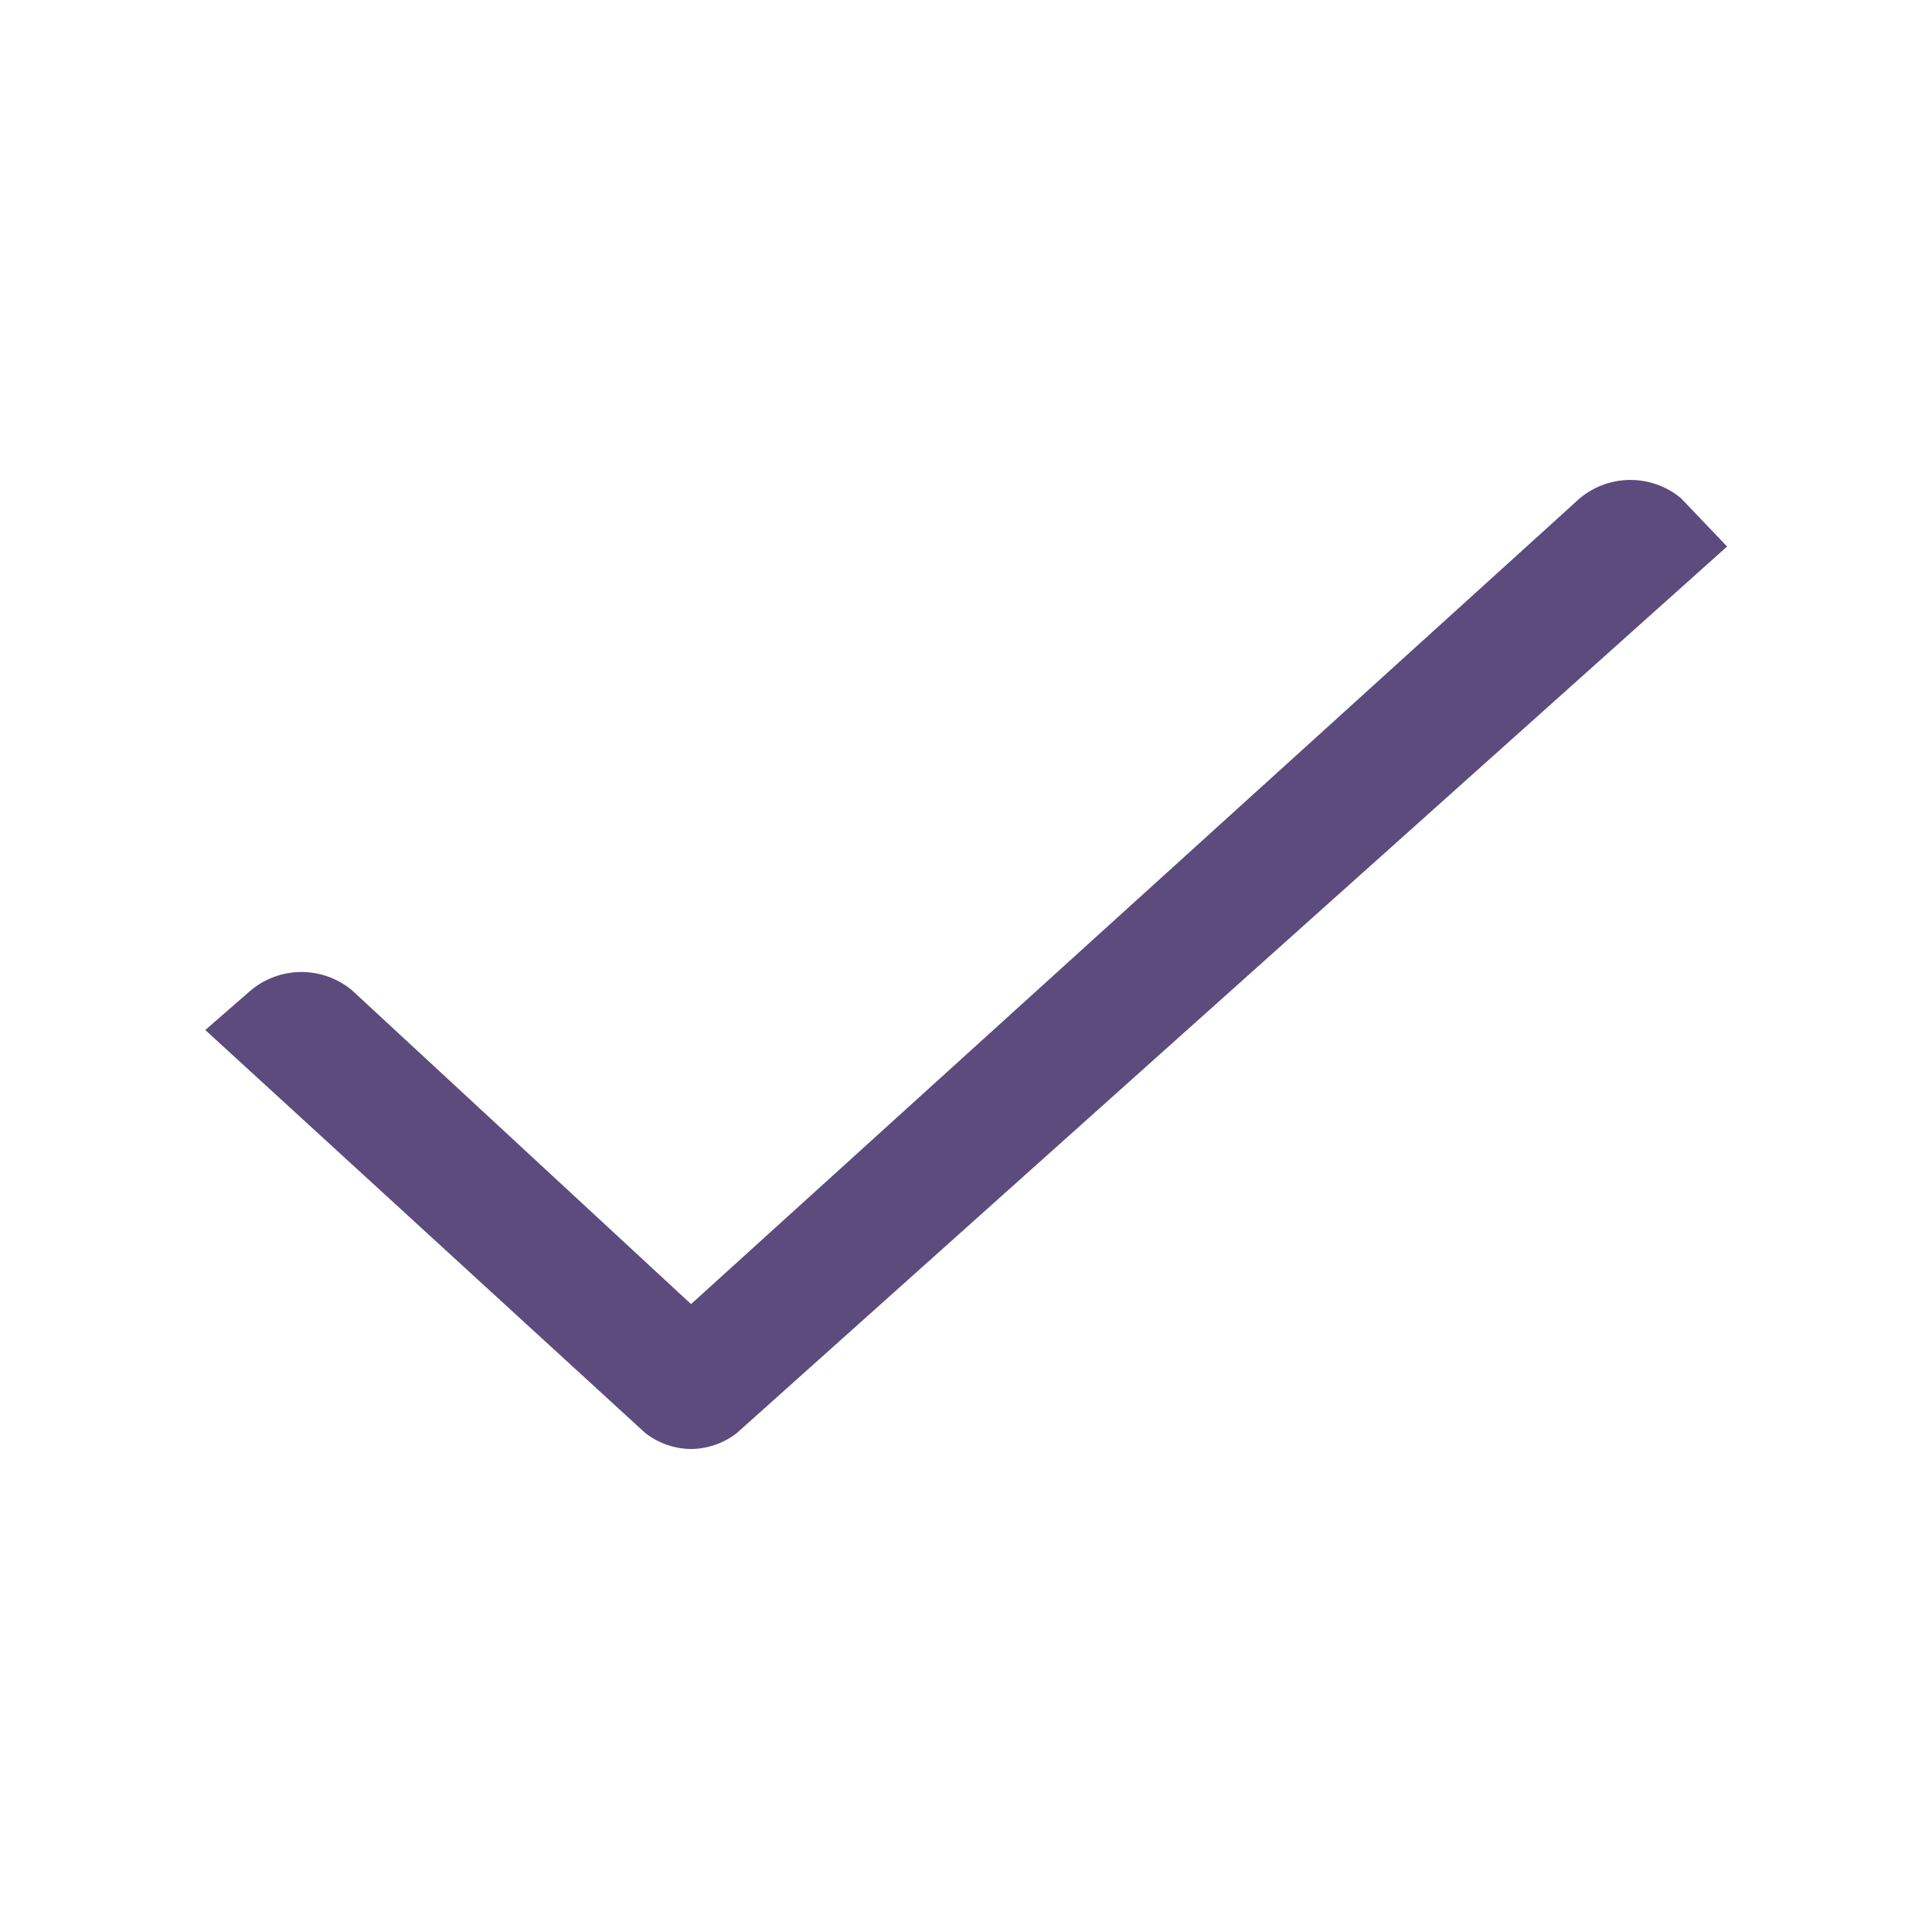
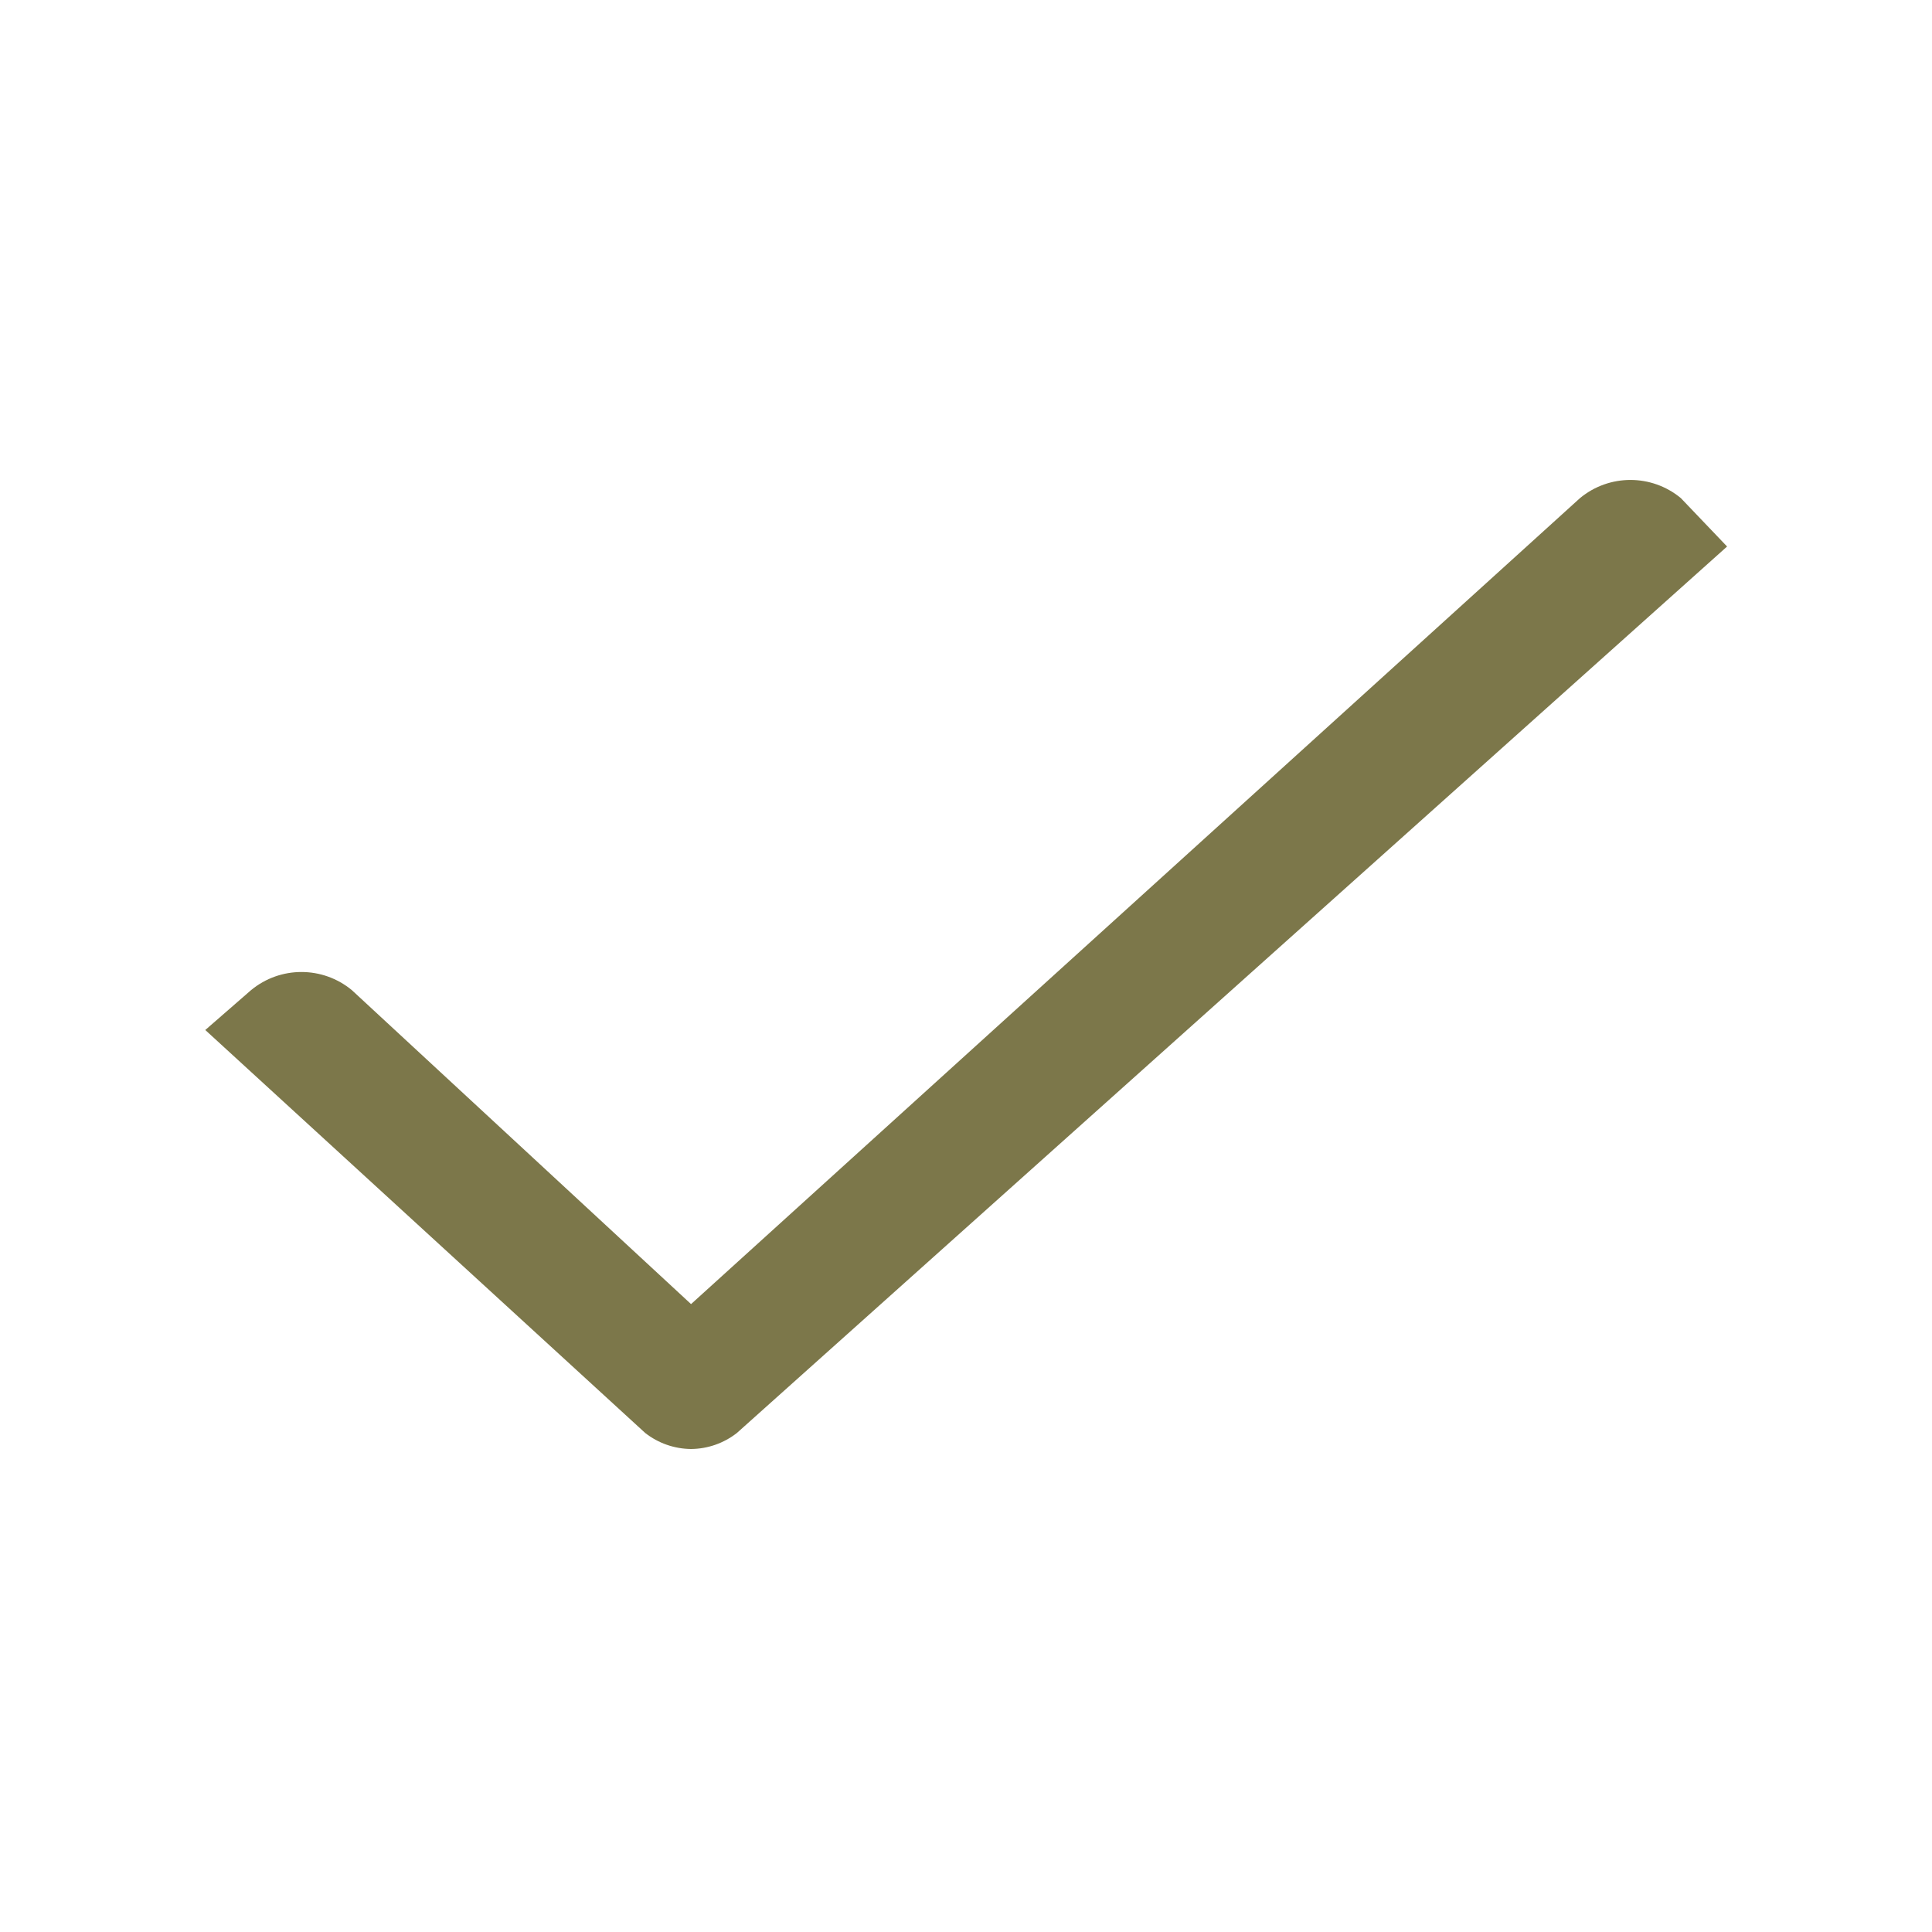
<svg xmlns="http://www.w3.org/2000/svg" id="ic_check" width="16" height="16" viewBox="0 0 16 16" shape-rendering="geometricPrecision">
  <defs>
    <style type="text/css">
-             .cls-1{fill:none}.cls-2{fill:#5c4b7d}
+             .cls-1{fill:none}.cls-2{fill:#7c774a}
        </style>
  </defs>
  <path id="Rectangle_3779" d="M0 0h16v16H0z" class="cls-1" data-name="Rectangle 3779" />
  <path id="Path_18587" d="M13.92 4.125a.655.655 0 0 0-.835 0L5.723 10.8 2.914 8.2a.655.655 0 0 0-.835 0l-.379.33 3.643 3.337a.624.624 0 0 0 .38.133.624.624 0 0 0 .38-.133l8.2-7.341z" class="cls-2" data-name="Path 18587" />
</svg>
